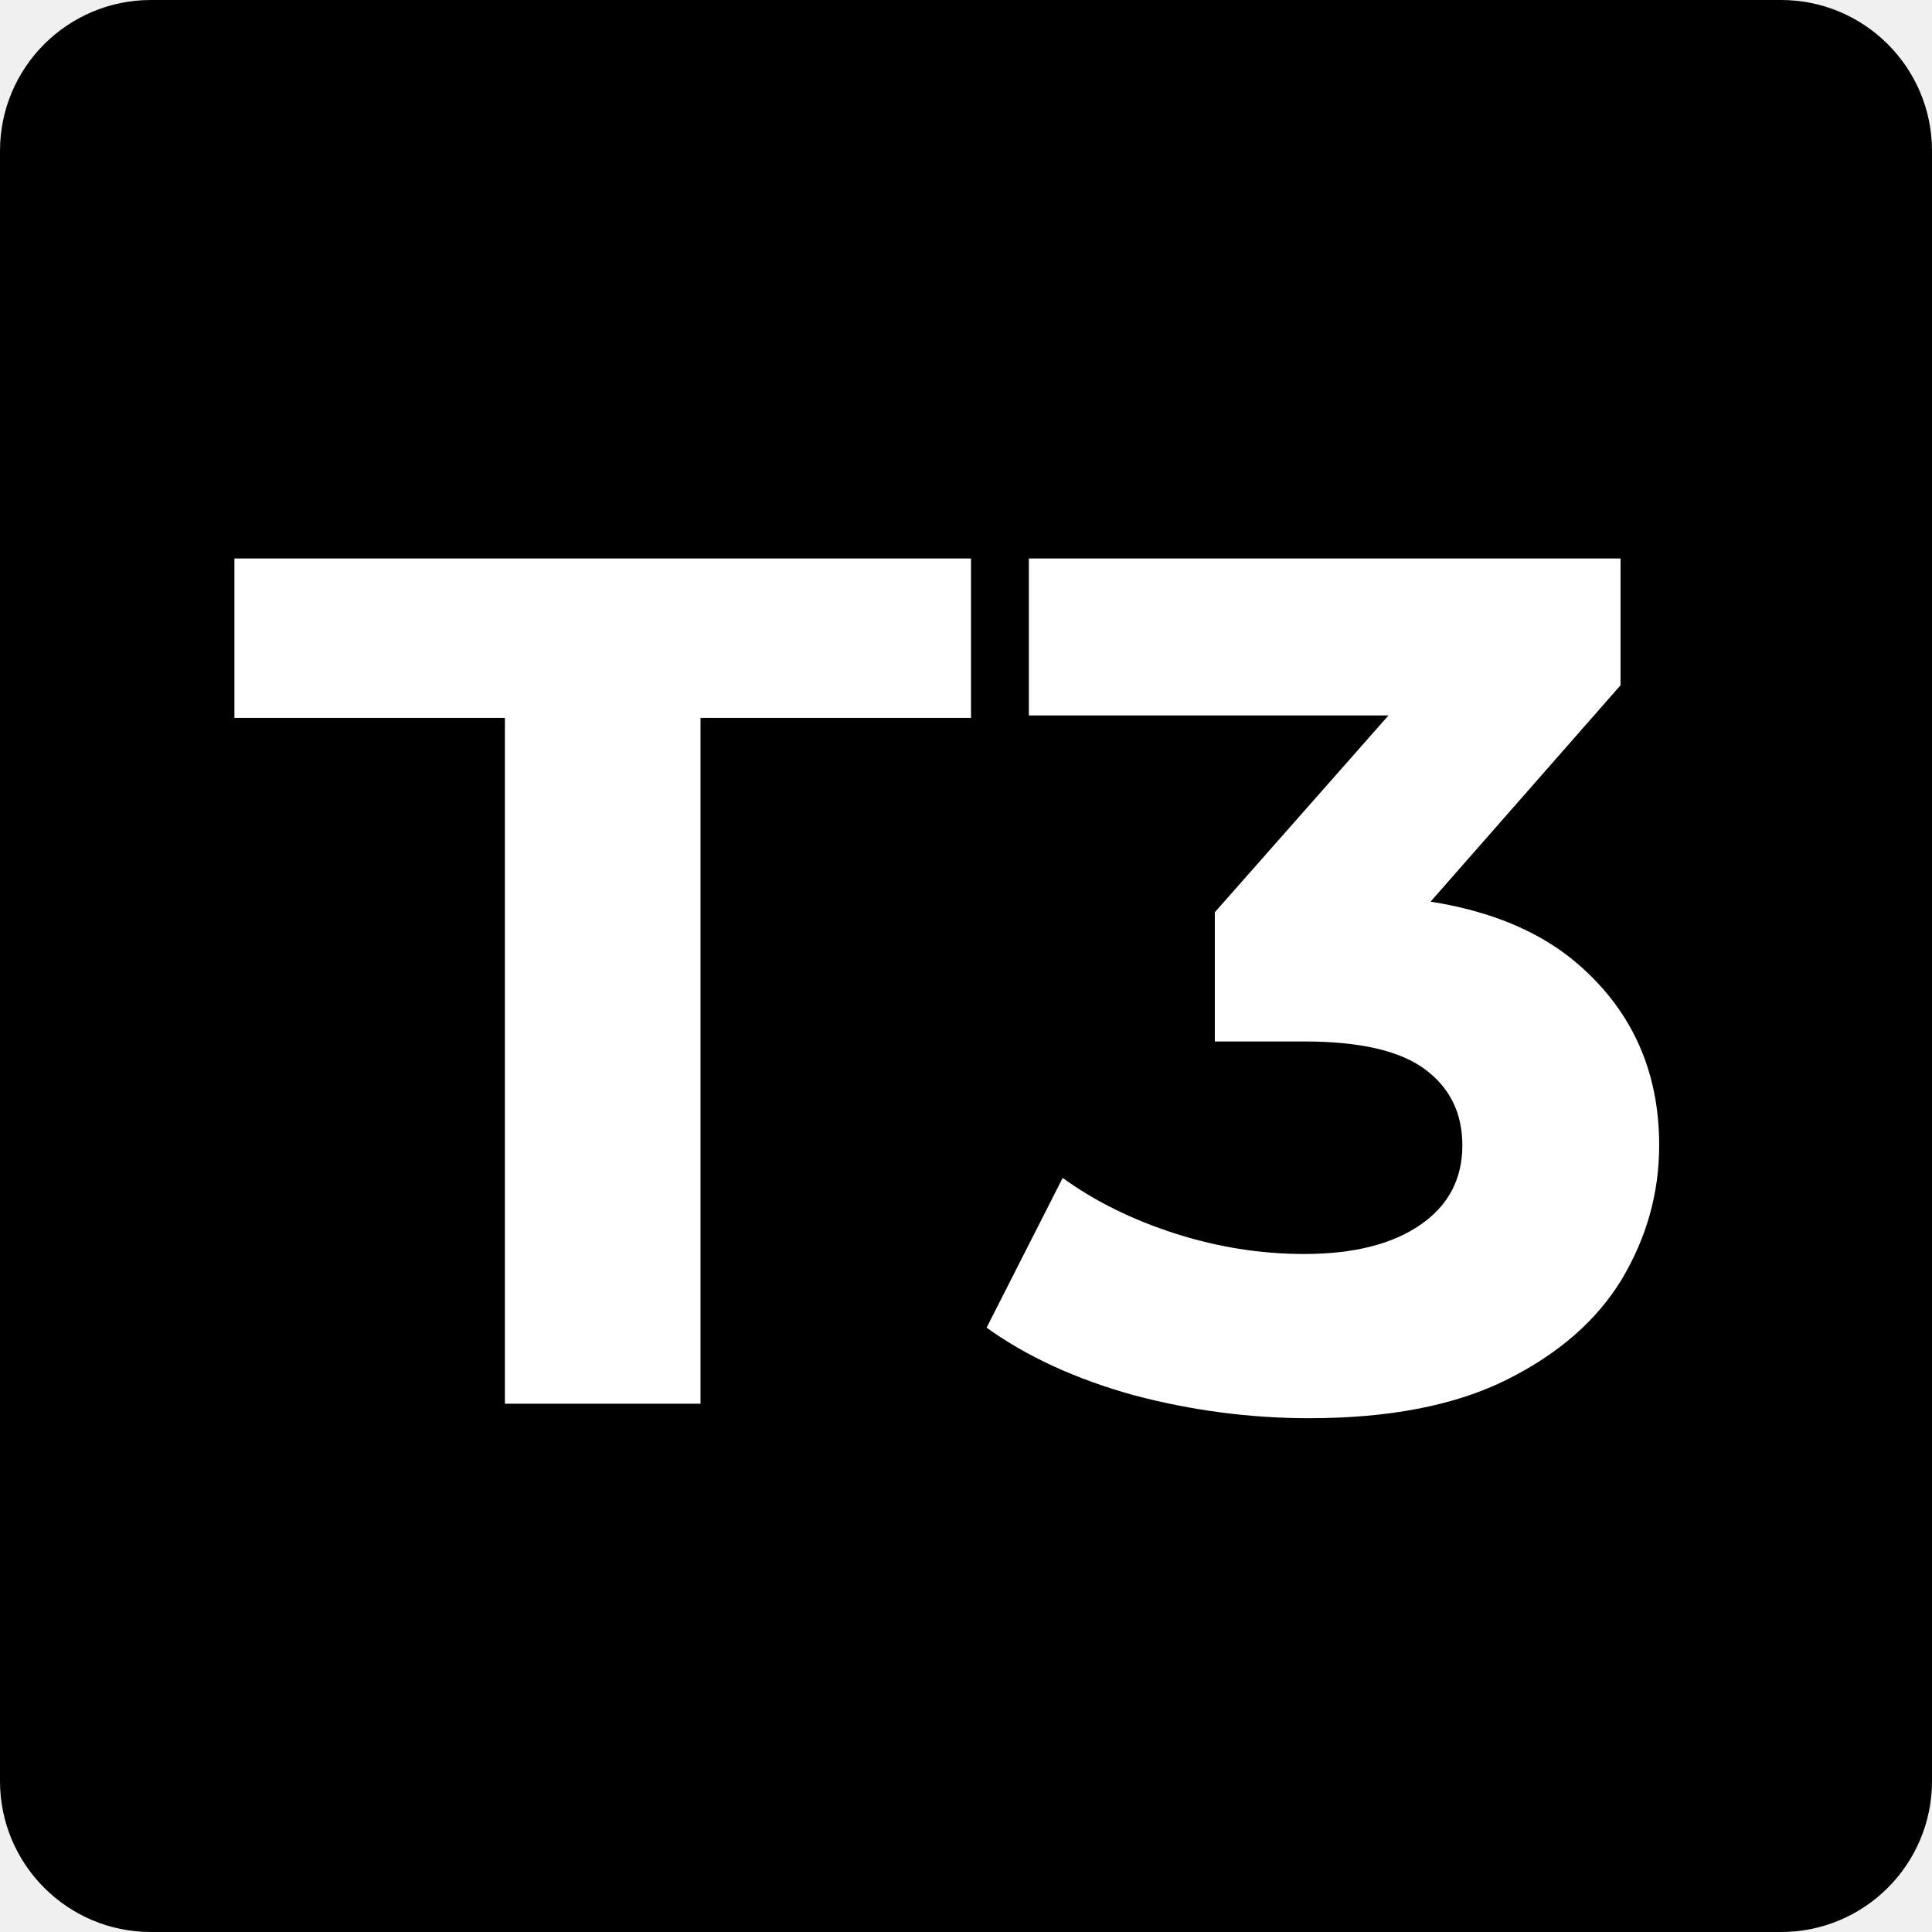
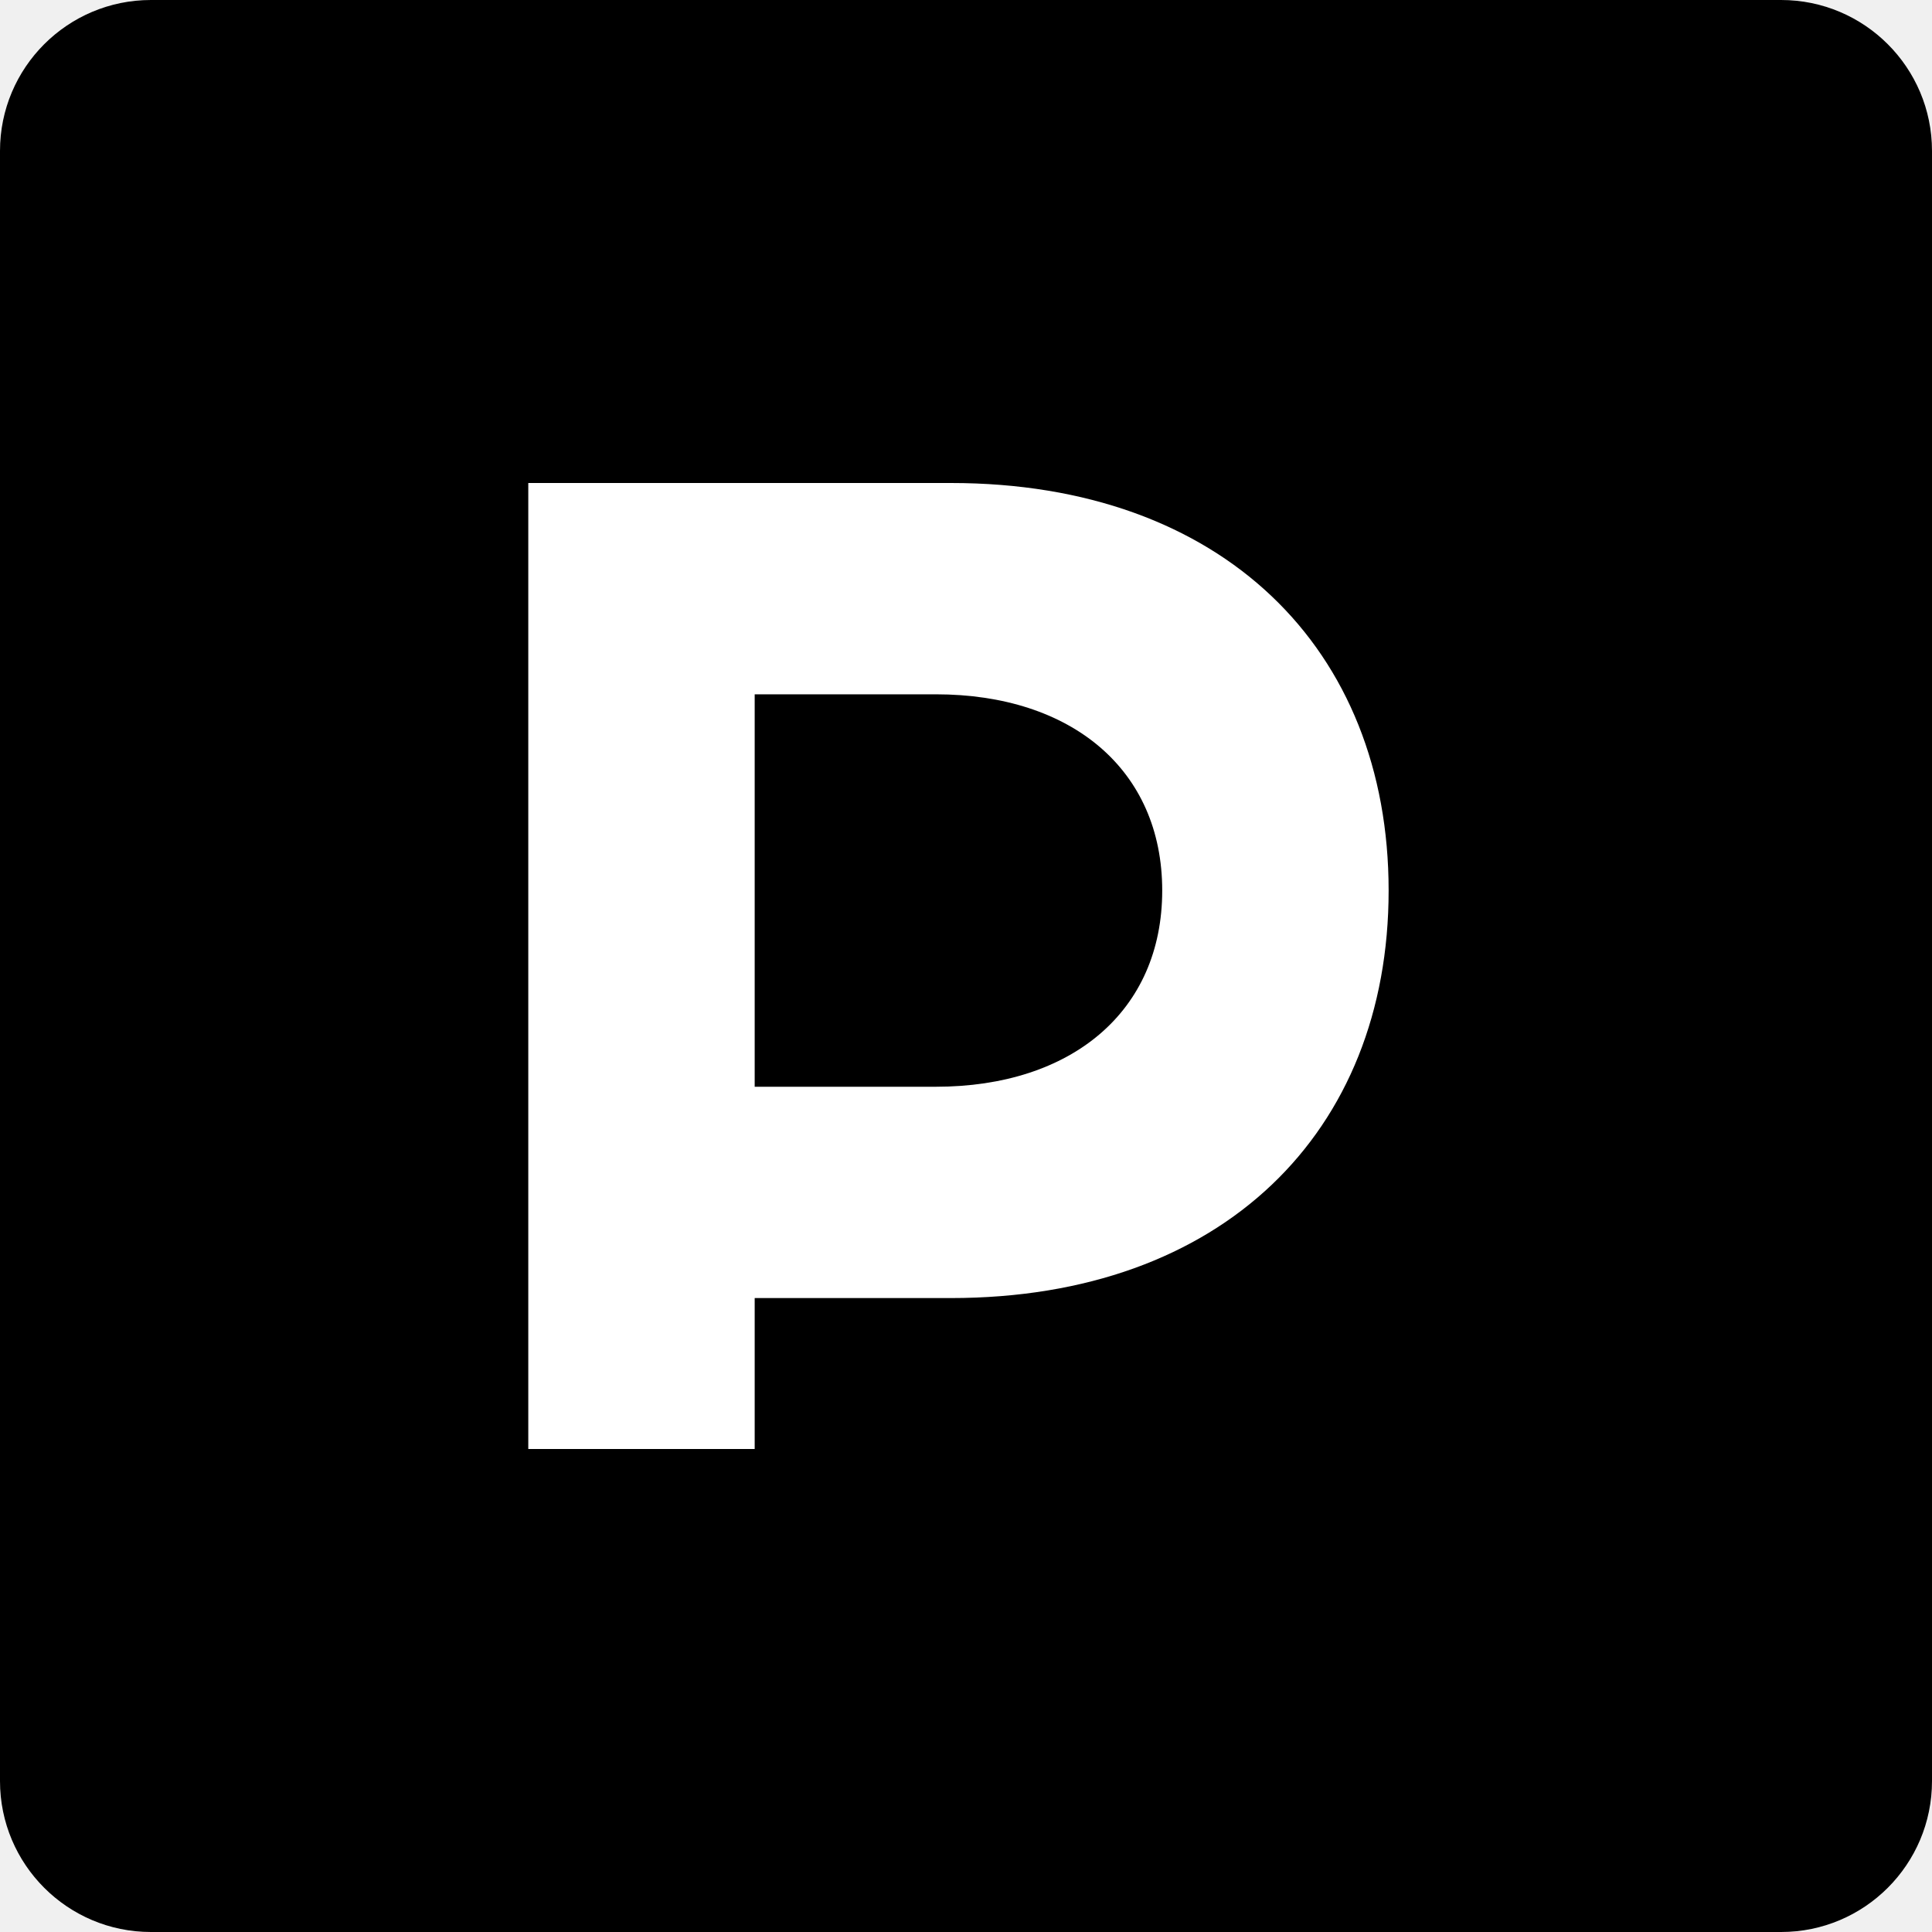
<svg xmlns="http://www.w3.org/2000/svg" width="128" height="128" viewBox="0 0 128 128" fill="none">
  <path d="M0 10C0 4.477 4.477 0 10 0H118C123.523 0 128 4.477 128 10V118C128 123.523 123.523 128 118 128H10C4.477 128 0 123.523 0 118V10Z" fill="black" />
-   <path d="M33.451 93V47.56H15.531V37H64.331V47.56H46.411V93H33.451ZM86.725 93.96C82.832 93.96 78.965 93.453 75.125 92.44C71.285 91.373 68.032 89.88 65.365 87.96L70.405 78.04C72.539 79.587 75.019 80.813 77.845 81.72C80.672 82.627 83.525 83.08 86.405 83.08C89.659 83.08 92.219 82.44 94.085 81.16C95.952 79.88 96.885 78.12 96.885 75.88C96.885 73.747 96.059 72.067 94.405 70.84C92.752 69.613 90.085 69 86.405 69H80.485V60.44L96.085 42.76L97.525 47.4H68.165V37H107.365V45.4L91.845 63.08L85.285 59.32H89.045C95.925 59.32 101.125 60.867 104.645 63.96C108.165 67.053 109.925 71.027 109.925 75.88C109.925 79.027 109.099 81.987 107.445 84.76C105.792 87.48 103.259 89.693 99.845 91.4C96.432 93.107 92.059 93.96 86.725 93.96Z" fill="white" />
+   <path d="M35 96V32H63C81 32 92 43 92 59C92 75 81 86 63 86H50V96H35ZM50 72H62C71 72 77 67 77 59C77 51 71 46 62 46H50V72Z" fill="white" fill-rule="evenodd" clip-rule="evenodd" />
</svg>
